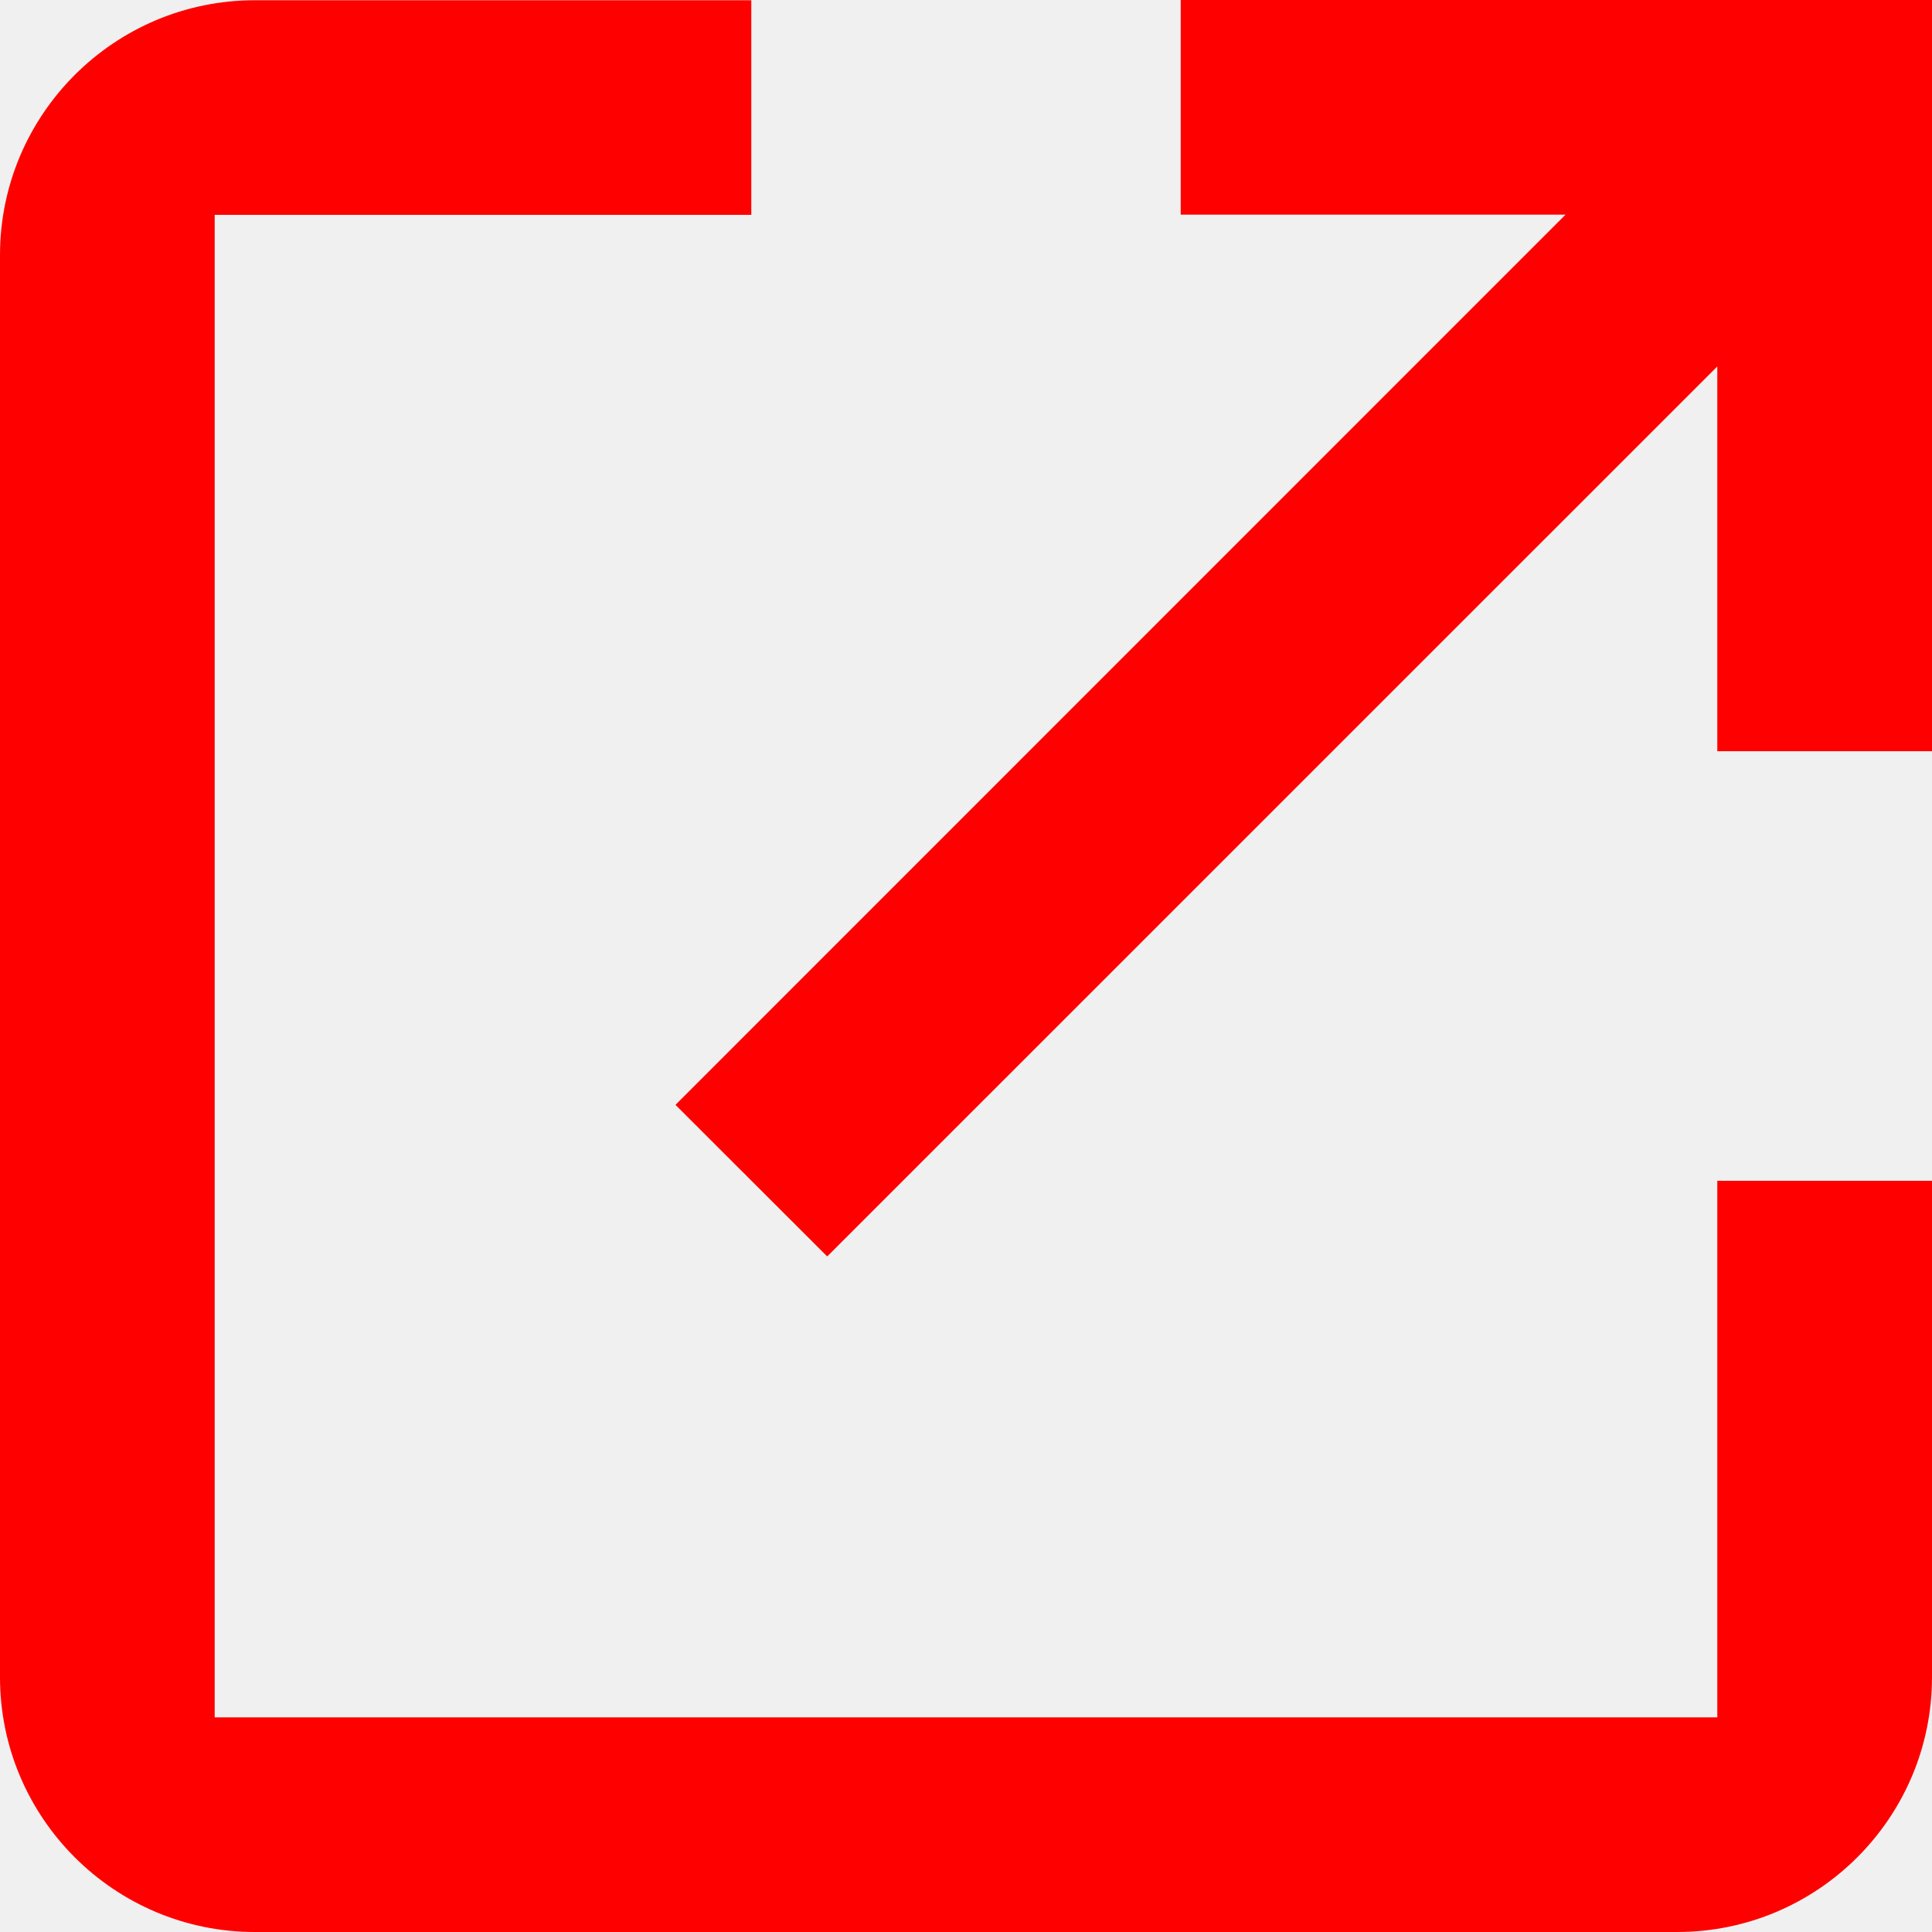
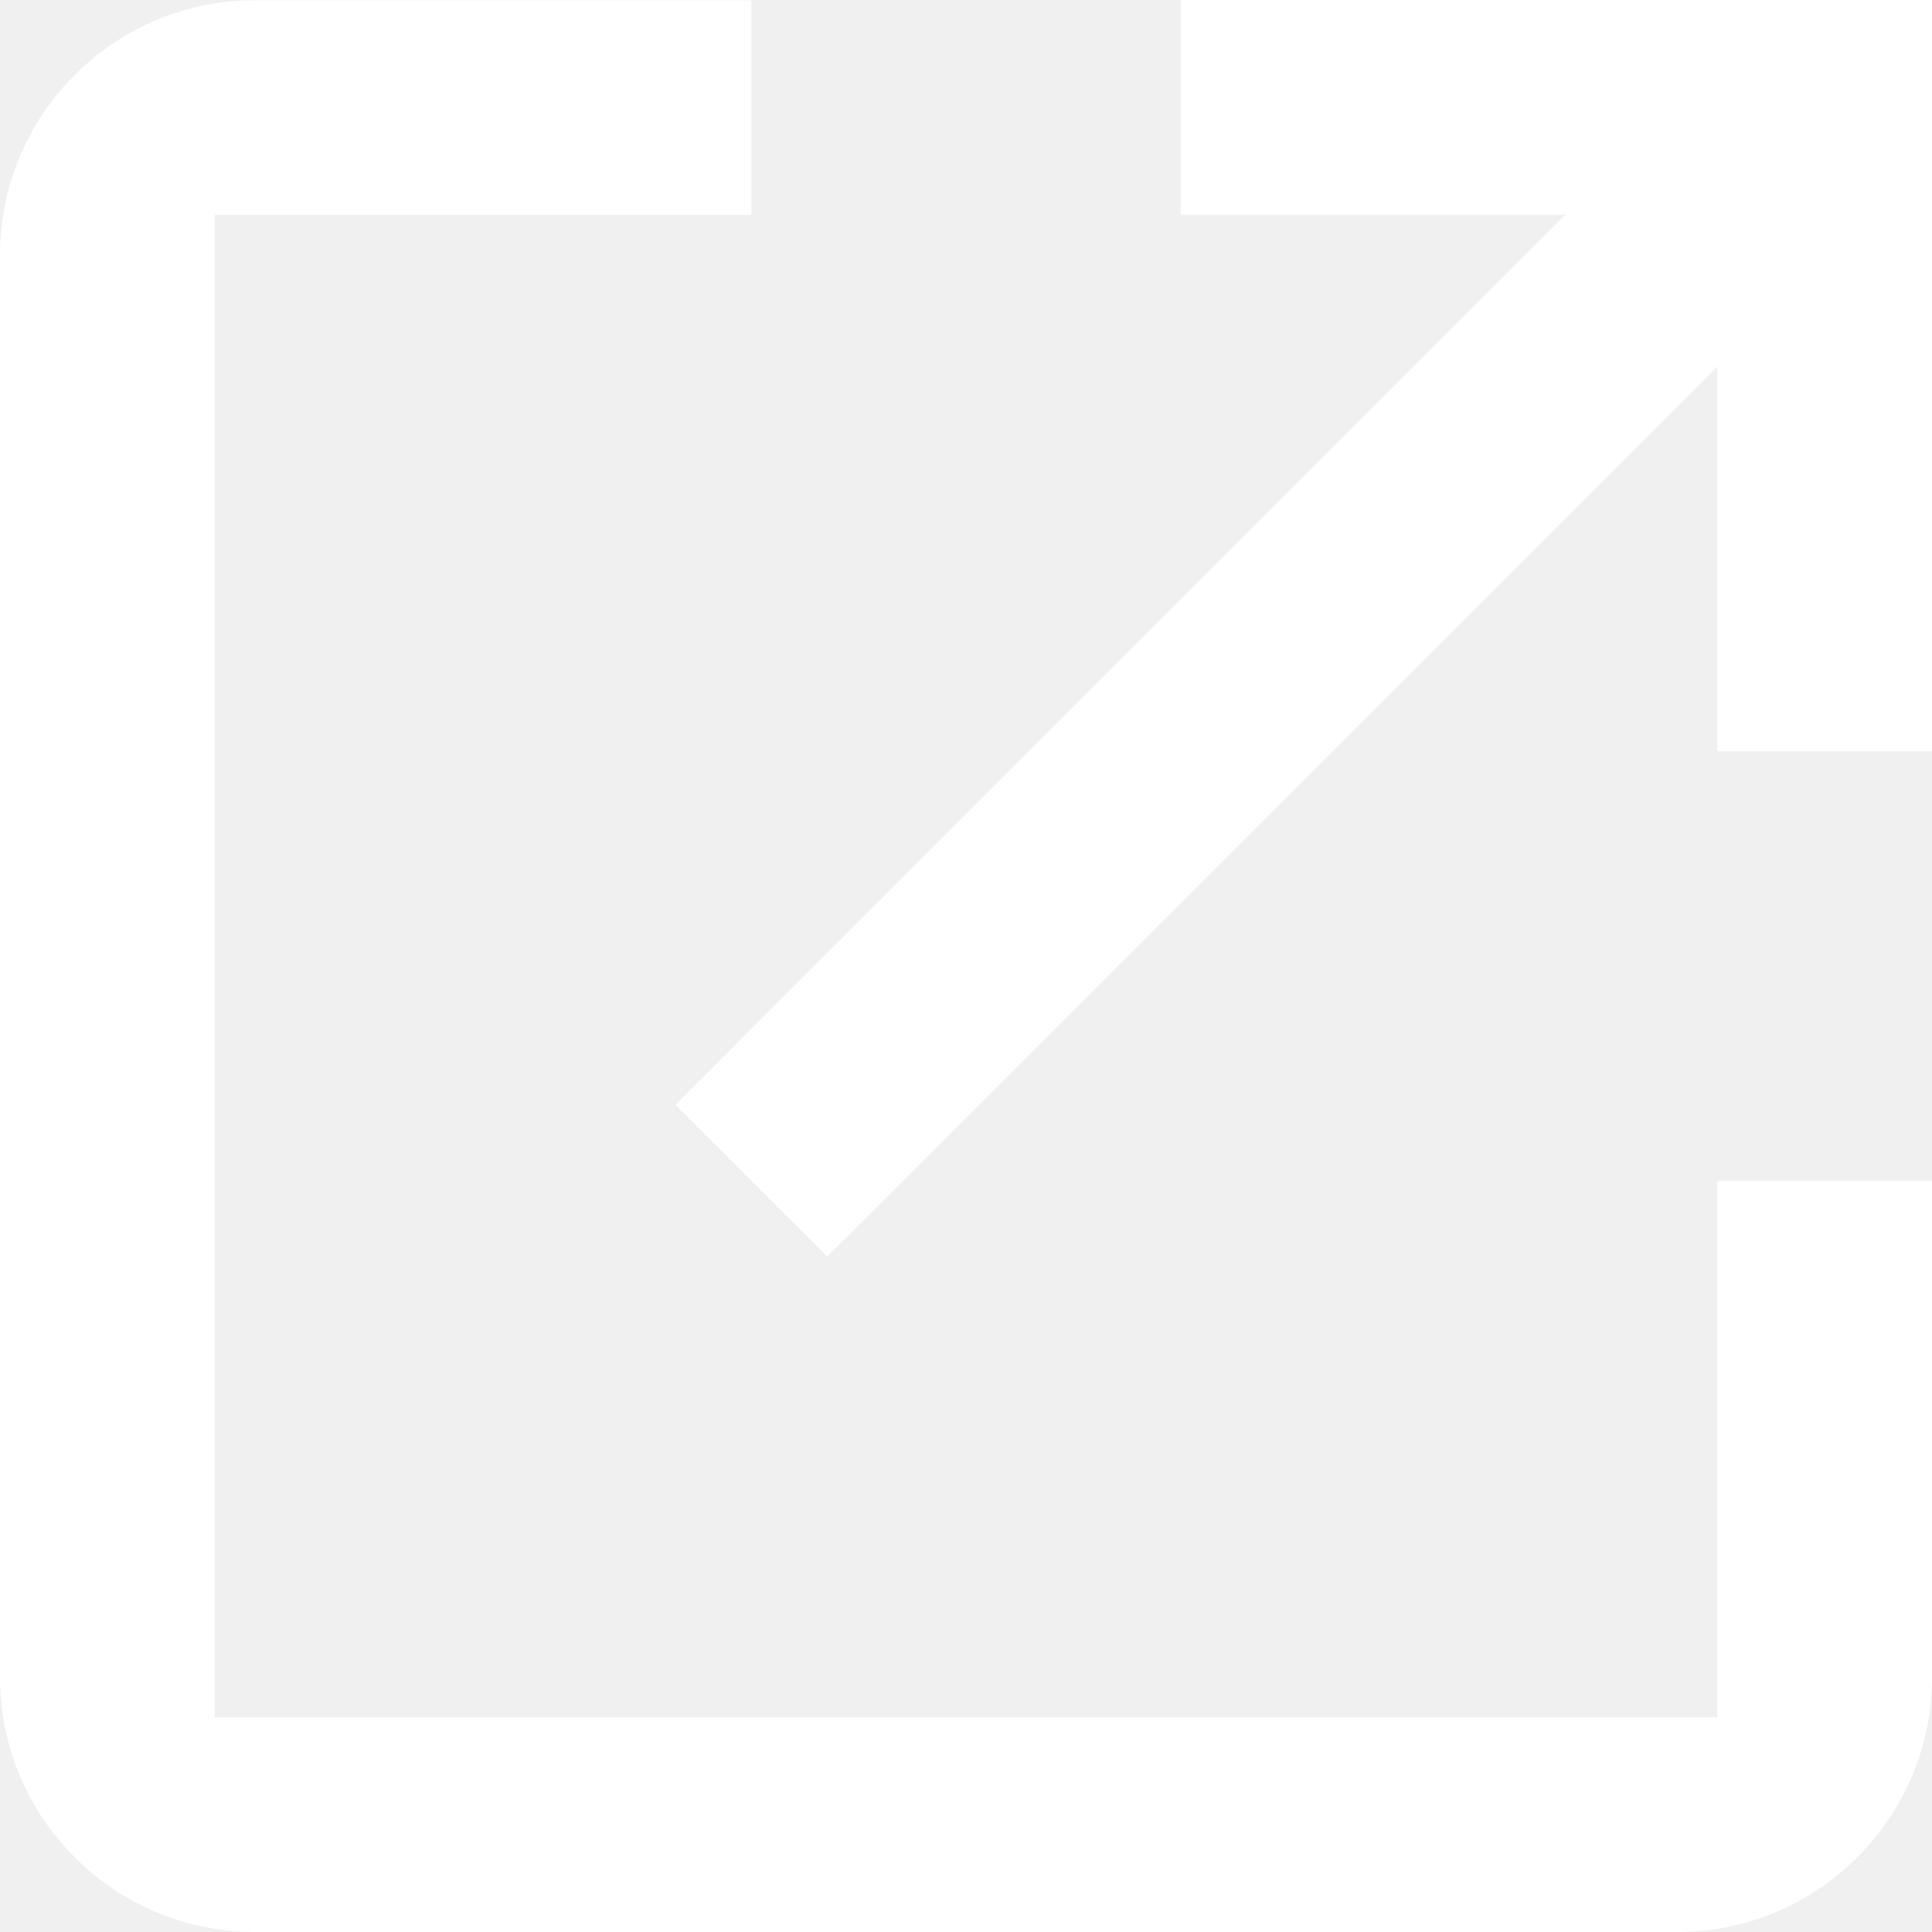
- <svg xmlns="http://www.w3.org/2000/svg" width="24" height="24" viewBox="0 0 24 24">
-   <path fill="red" d="m 14.667,0 v 2.666 h 4.781 L 8.391,13.725 10.276,15.608 21.333,4.552 V 9.332 H 24 V 0 Z M 3.167,0.003 C 1.42,0.003 0,1.423 0,3.169 v 17.665 C 0,22.581 1.42,24 3.167,24 H 20.833 C 22.581,24 24,22.581 24,20.834 v -6.166 h -2.667 v 6.666 H 2.667 V 2.669 H 9.333 V 0.003 Z" />
+ <svg xmlns="http://www.w3.org/2000/svg" width="24" height="24" viewBox="0 0 24 24" style="cursor: wait;">
+   <path fill="#FFF" d="m 14.667,0 v 2.666 h 4.781 L 8.391,13.725 10.276,15.608 21.333,4.552 V 9.332 H 24 V 0 Z M 3.167,0.003 C 1.42,0.003 0,1.423 0,3.169 v 17.665 C 0,22.581 1.42,24 3.167,24 H 20.833 C 22.581,24 24,22.581 24,20.834 v -6.166 h -2.667 v 6.666 H 2.667 V 2.669 H 9.333 V 0.003 Z" />
</svg>
